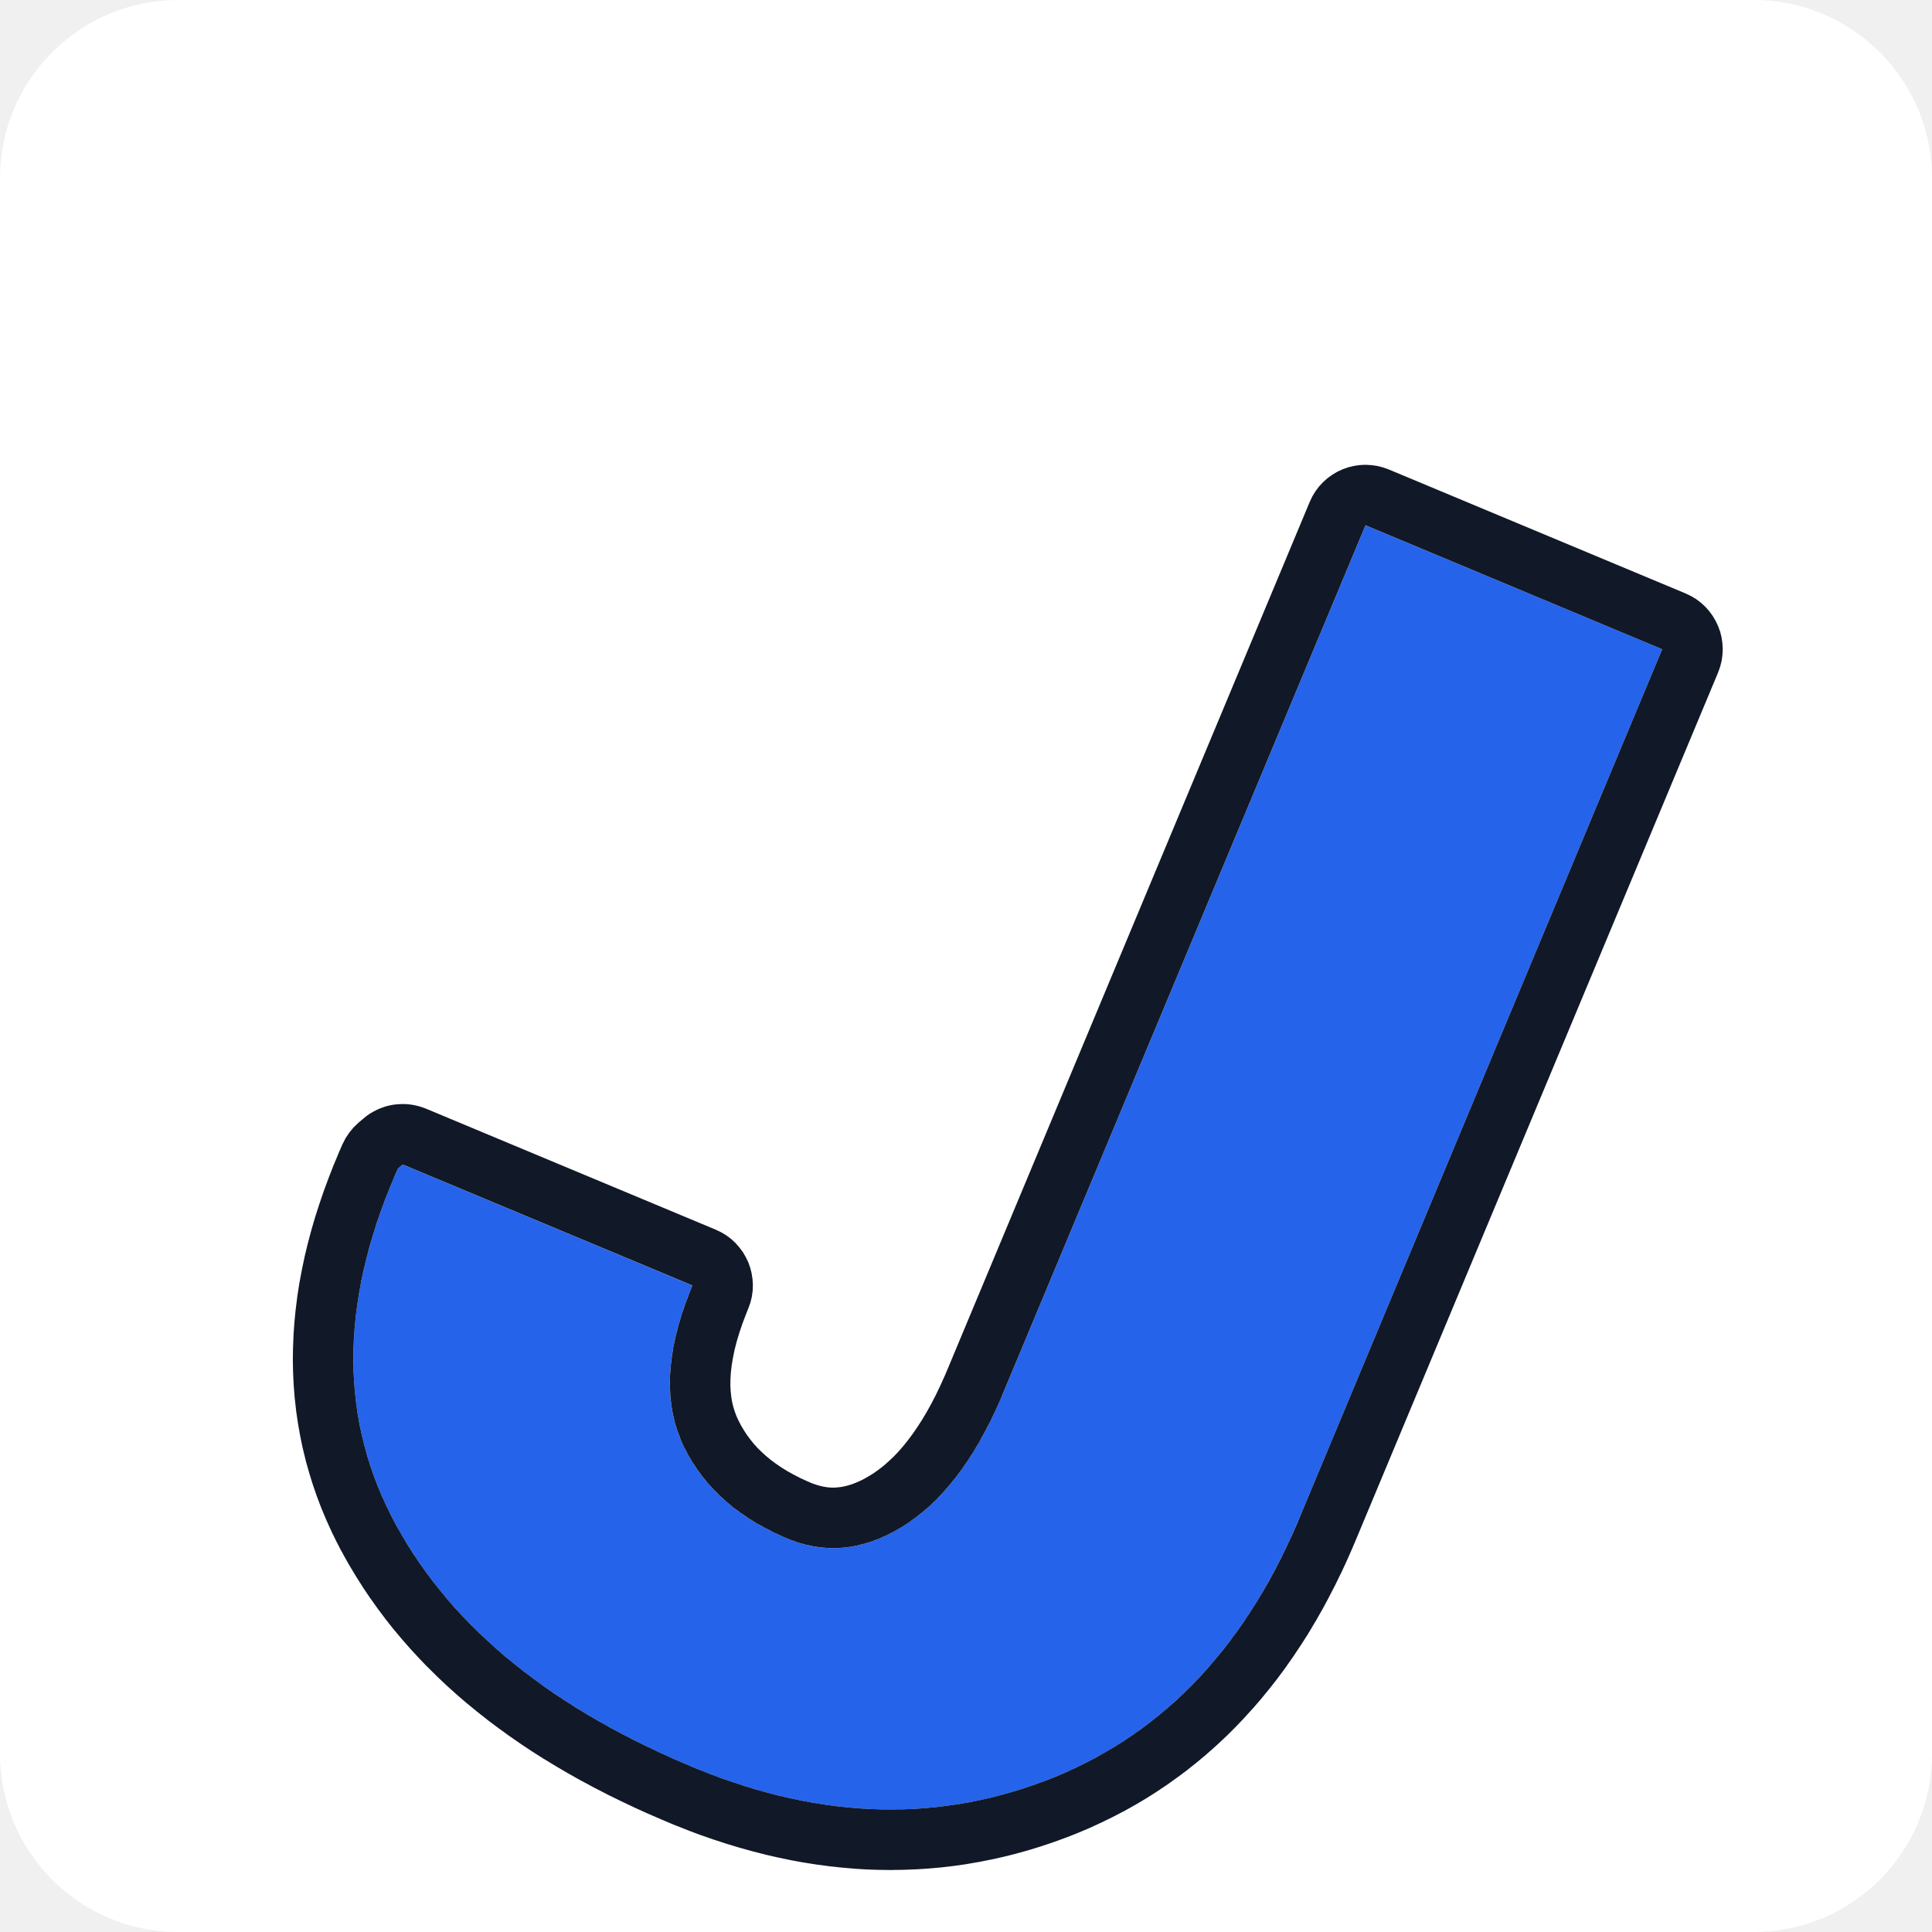
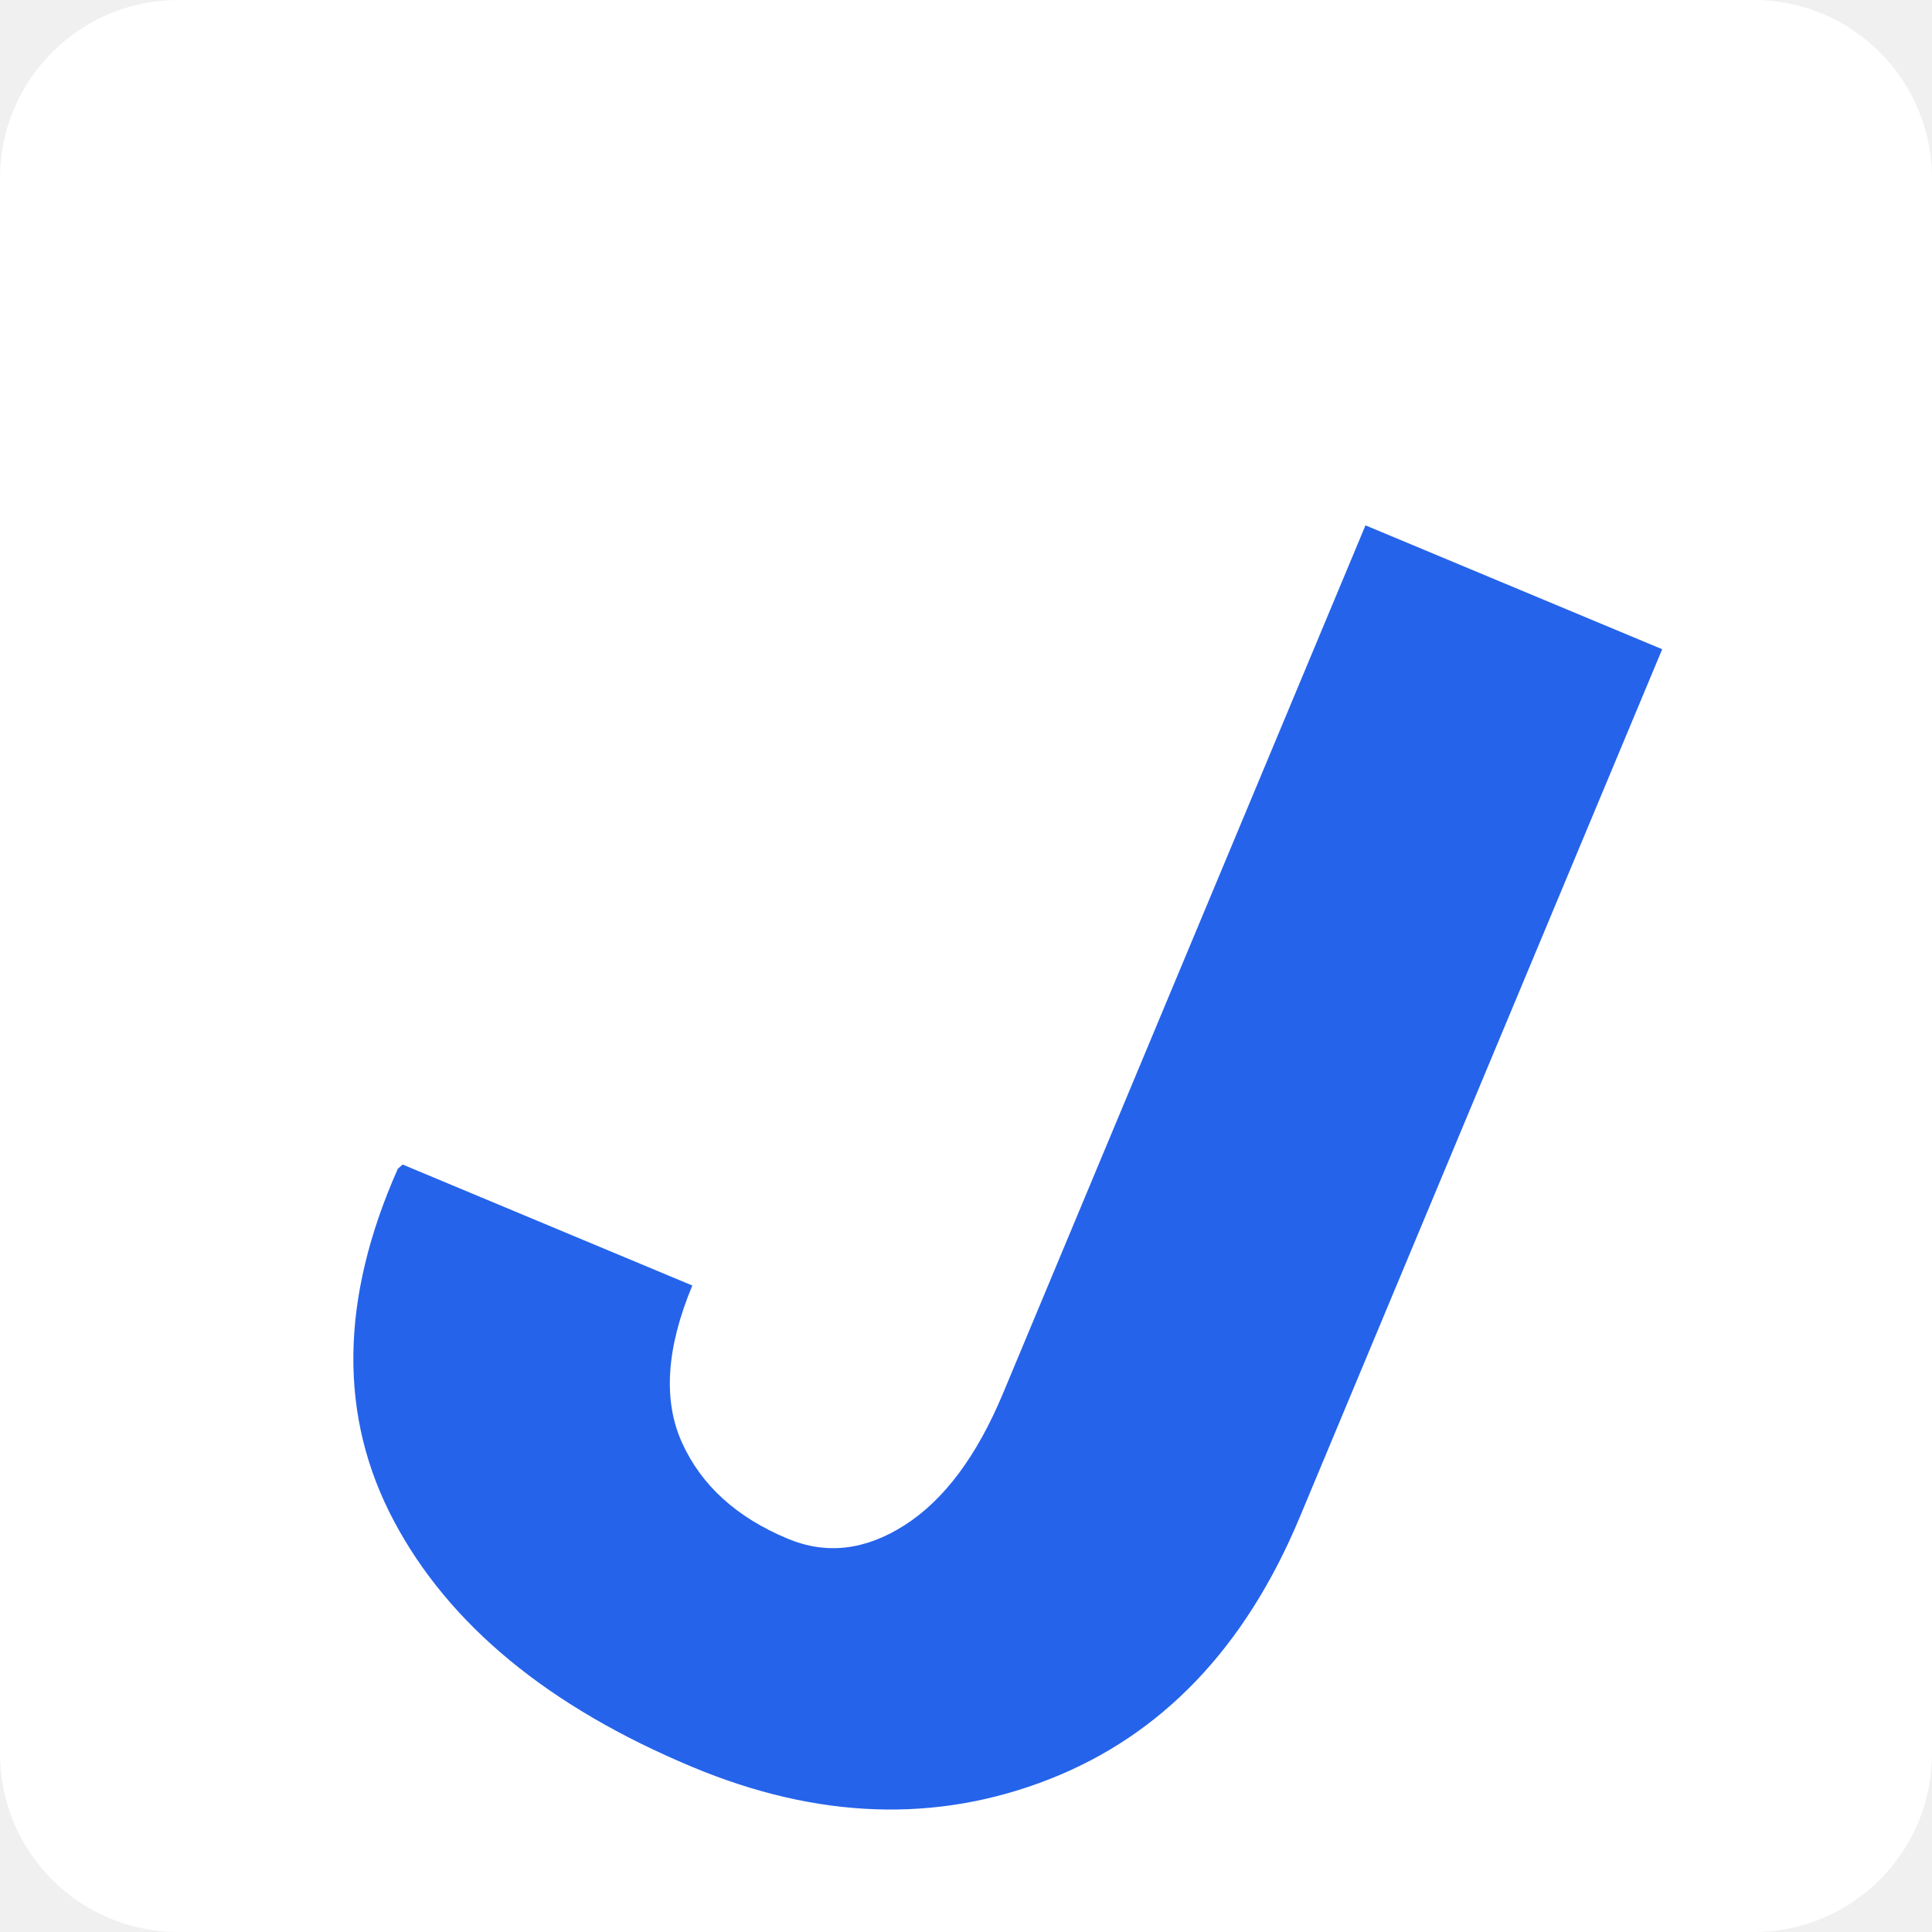
<svg xmlns="http://www.w3.org/2000/svg" width="260" height="260" viewBox="0 0 260 260">
  <rect width="260" height="260" rx="24" ry="24" fill="#ffffff" />
  <g transform="scale(1,-1) translate(0,-260)">
    <path d="M 137.21 173.82 L 177.14 157.15 L 128.35 40.31 Q 117.35 13.96 94.63 5.07 Q 71.9 -3.83 46.62 6.73 Q 17.56 18.87 6.43 39.89 Q -4.7 60.9 6.99 87.24 L 7.64 87.8 L 46.62 71.52 Q 41.35 58.88 45.26 50.31 Q 49.17 41.74 59.45 37.45 Q 67.25 34.19 75.19 39.27 Q 83.14 44.34 88.42 56.98 Z" transform="translate(46.55,15.48)" fill="#2563eb" />
-     <path d="M 83.19 2.35 L 84.68 2.37 L 84.89 2.38 L 86.38 2.44 L 86.59 2.45 L 88.07 2.55 L 88.28 2.57 L 89.75 2.70 L 89.96 2.73 L 91.43 2.90 L 91.64 2.93 L 93.11 3.14 L 93.31 3.18 L 94.77 3.43 L 94.98 3.47 L 96.43 3.76 L 96.64 3.80 L 98.09 4.13 L 98.29 4.18 L 99.74 4.54 L 99.94 4.60 L 101.38 5.00 L 101.58 5.06 L 103.01 5.50 L 103.20 5.56 L 104.63 6.04 L 104.83 6.11 L 106.25 6.63 L 106.39 6.68 L 107.10 6.95 L 107.20 6.99 L 107.90 7.27 L 108.05 7.33 L 109.45 7.92 L 109.65 8.01 L 111.02 8.64 L 111.22 8.73 L 112.57 9.39 L 112.77 9.49 L 114.10 10.18 L 114.30 10.28 L 115.60 11.01 L 115.80 11.12 L 117.08 11.88 L 117.27 12.00 L 118.53 12.79 L 118.72 12.92 L 119.95 13.74 L 120.14 13.87 L 121.35 14.74 L 121.53 14.87 L 122.73 15.76 L 122.90 15.90 L 124.07 16.83 L 124.24 16.97 L 125.39 17.94 L 125.55 18.08 L 126.68 19.08 L 126.84 19.23 L 127.94 20.26 L 128.10 20.41 L 129.17 21.48 L 129.32 21.63 L 130.38 22.74 L 130.52 22.89 L 131.55 24.03 L 131.69 24.18 L 132.70 25.35 L 132.83 25.51 L 133.82 26.72 L 133.95 26.88 L 134.91 28.11 L 135.03 28.27 L 135.97 29.54 L 136.08 29.70 L 137.00 31.01 L 137.11 31.17 L 138.00 32.51 L 138.11 32.67 L 138.98 34.04 L 139.08 34.20 L 139.92 35.61 L 140.02 35.77 L 140.84 37.21 L 140.93 37.36 L 141.73 38.84 L 141.81 39.00 L 142.59 40.51 L 142.67 40.66 L 143.42 42.20 L 143.50 42.35 L 144.23 43.93 L 144.30 44.08 L 145.01 45.69 L 145.05 45.80 L 145.42 46.66 L 194.21 163.49 L 194.49 164.28 L 194.69 165.07 L 194.80 165.87 L 194.84 166.67 L 194.79 167.45 L 194.68 168.23 L 194.49 168.99 L 194.22 169.73 L 193.89 170.43 L 193.49 171.11 L 193.03 171.74 L 192.51 172.33 L 191.92 172.87 L 191.28 173.36 L 190.58 173.78 L 189.83 174.14 L 149.90 190.82 L 149.11 191.10 L 148.32 191.30 L 147.52 191.41 L 146.73 191.45 L 145.94 191.41 L 145.16 191.29 L 144.40 191.10 L 143.67 190.84 L 142.96 190.51 L 142.29 190.11 L 141.65 189.65 L 141.06 189.12 L 140.52 188.54 L 140.03 187.89 L 139.61 187.20 L 139.25 186.44 L 90.48 69.65 L 90.18 68.94 L 89.57 67.59 L 88.97 66.33 L 88.35 65.13 L 87.73 64.01 L 87.10 62.95 L 86.46 61.96 L 85.82 61.03 L 85.18 60.17 L 84.54 59.37 L 83.89 58.63 L 83.25 57.96 L 82.60 57.35 L 81.96 56.78 L 81.32 56.28 L 80.64 55.79 L 80.36 55.61 L 80.07 55.43 L 79.38 55.03 L 78.77 54.72 L 78.18 54.46 L 77.63 54.25 L 77.11 54.09 L 76.61 53.97 L 76.13 53.88 L 75.68 53.83 L 75.23 53.80 L 74.79 53.81 L 74.34 53.85 L 73.89 53.92 L 73.42 54.02 L 72.93 54.16 L 72.35 54.36 L 72.12 54.45 L 71.68 54.64 L 70.68 55.10 L 69.79 55.56 L 68.94 56.03 L 68.15 56.52 L 67.42 57.02 L 66.73 57.53 L 66.09 58.06 L 65.50 58.60 L 64.94 59.15 L 64.43 59.71 L 63.96 60.30 L 63.52 60.89 L 63.11 61.52 L 62.73 62.16 L 62.36 62.88 L 62.23 63.16 L 62.12 63.40 L 61.87 64.07 L 61.68 64.69 L 61.52 65.35 L 61.41 66.04 L 61.33 66.78 L 61.29 67.57 L 61.30 68.42 L 61.36 69.32 L 61.47 70.28 L 61.64 71.29 L 61.86 72.36 L 62.15 73.49 L 62.51 74.68 L 62.93 75.92 L 63.43 77.23 L 63.71 77.93 L 63.99 78.71 L 64.18 79.50 L 64.29 80.29 L 64.32 81.09 L 64.27 81.87 L 64.15 82.64 L 63.96 83.40 L 63.70 84.13 L 63.36 84.83 L 62.97 85.50 L 62.50 86.13 L 61.98 86.72 L 61.40 87.26 L 60.76 87.74 L 60.06 88.16 L 59.31 88.52 L 20.33 104.80 L 19.79 105.00 L 19.24 105.16 L 18.69 105.29 L 18.14 105.37 L 17.58 105.42 L 17.02 105.42 L 16.46 105.39 L 15.91 105.33 L 15.36 105.22 L 14.83 105.08 L 14.30 104.89 L 13.78 104.68 L 13.28 104.42 L 12.79 104.14 L 12.32 103.81 L 11.88 103.45 L 11.22 102.89 L 10.57 102.26 L 9.99 101.56 L 9.49 100.80 L 9.08 99.99 L 8.72 99.17 L 8.67 99.05 L 7.99 97.42 L 7.92 97.26 L 7.28 95.63 L 7.22 95.46 L 6.62 93.85 L 6.56 93.68 L 6.01 92.07 L 5.95 91.89 L 5.44 90.30 L 5.38 90.11 L 4.92 88.53 L 4.87 88.34 L 4.45 86.77 L 4.40 86.57 L 4.02 85.00 L 3.98 84.80 L 3.65 83.25 L 3.61 83.04 L 3.32 81.49 L 3.28 81.28 L 3.04 79.74 L 3.01 79.52 L 2.82 78.00 L 2.79 77.77 L 2.64 76.26 L 2.62 76.03 L 2.51 74.53 L 2.50 74.29 L 2.44 72.80 L 2.43 72.56 L 2.41 71.08 L 2.41 70.83 L 2.44 69.36 L 2.45 69.11 L 2.52 67.65 L 2.54 67.40 L 2.65 65.95 L 2.68 65.70 L 2.84 64.26 L 2.87 64.01 L 3.08 62.58 L 3.12 62.32 L 3.37 60.91 L 3.42 60.65 L 3.71 59.24 L 3.77 58.99 L 4.11 57.59 L 4.17 57.34 L 4.56 55.96 L 4.63 55.71 L 5.06 54.33 L 5.14 54.09 L 5.61 52.72 L 5.70 52.48 L 6.21 51.13 L 6.31 50.89 L 6.87 49.55 L 6.97 49.32 L 7.58 47.98 L 7.68 47.76 L 8.33 46.44 L 8.42 46.27 L 8.76 45.61 L 8.81 45.51 L 9.17 44.86 L 9.24 44.72 L 9.97 43.42 L 10.08 43.24 L 10.85 41.96 L 10.96 41.78 L 11.76 40.52 L 11.87 40.34 L 12.71 39.09 L 12.83 38.92 L 13.70 37.70 L 13.82 37.53 L 14.73 36.32 L 14.85 36.15 L 15.79 34.96 L 15.92 34.80 L 16.90 33.63 L 17.03 33.47 L 18.04 32.32 L 18.17 32.17 L 19.22 31.03 L 19.35 30.89 L 20.43 29.76 L 20.57 29.63 L 21.69 28.52 L 21.82 28.39 L 22.97 27.30 L 23.11 27.17 L 24.30 26.10 L 24.43 25.98 L 25.65 24.93 L 25.79 24.81 L 27.05 23.78 L 27.19 23.66 L 28.48 22.65 L 28.61 22.54 L 29.94 21.54 L 30.08 21.44 L 31.44 20.45 L 31.57 20.36 L 32.97 19.39 L 33.10 19.30 L 34.53 18.35 L 34.67 18.26 L 36.13 17.33 L 36.27 17.25 L 37.77 16.34 L 37.90 16.26 L 39.43 15.36 L 39.56 15.29 L 41.13 14.41 L 41.26 14.34 L 42.86 13.48 L 42.99 13.41 L 44.63 12.57 L 44.75 12.50 L 46.43 11.68 L 46.55 11.62 L 48.26 10.81 L 48.38 10.75 L 50.12 9.96 L 50.24 9.91 L 52.11 9.10 L 53.08 8.69 L 53.87 8.36 L 53.98 8.32 L 55.55 7.70 L 55.70 7.64 L 57.27 7.05 L 57.43 7.00 L 59.00 6.45 L 59.16 6.40 L 60.72 5.89 L 60.88 5.84 L 62.44 5.37 L 62.61 5.32 L 64.16 4.89 L 64.33 4.84 L 65.88 4.45 L 66.05 4.40 L 67.59 4.05 L 67.78 4.01 L 69.31 3.69 L 69.50 3.65 L 71.03 3.37 L 71.22 3.34 L 72.74 3.10 L 72.93 3.07 L 74.45 2.87 L 74.65 2.84 L 76.17 2.68 L 76.37 2.66 L 77.88 2.53 L 78.08 2.51 L 79.58 2.42 L 79.79 2.41 L 81.29 2.36 L 81.49 2.36 L 82.99 2.34 Z M 81.57 10.50 L 80.07 10.55 L 78.56 10.64 L 77.05 10.77 L 75.54 10.93 L 74.02 11.14 L 72.49 11.38 L 70.96 11.66 L 69.43 11.98 L 67.89 12.33 L 66.34 12.73 L 64.79 13.16 L 63.24 13.63 L 61.68 14.14 L 60.11 14.68 L 58.54 15.27 L 56.97 15.89 L 56.18 16.21 L 55.27 16.60 L 53.49 17.37 L 51.74 18.17 L 50.03 18.98 L 48.36 19.80 L 46.72 20.65 L 45.11 21.51 L 43.54 22.39 L 42.00 23.29 L 40.50 24.20 L 39.03 25.14 L 37.60 26.08 L 36.21 27.05 L 34.85 28.04 L 33.52 29.04 L 32.23 30.06 L 30.97 31.09 L 29.75 32.15 L 28.57 33.22 L 27.42 34.30 L 26.30 35.41 L 25.22 36.53 L 24.17 37.67 L 23.16 38.83 L 22.19 40.01 L 21.24 41.20 L 20.34 42.41 L 19.47 43.63 L 18.63 44.88 L 17.83 46.14 L 17.07 47.42 L 16.33 48.72 L 15.98 49.37 L 15.64 50.03 L 14.99 51.35 L 14.38 52.69 L 13.82 54.03 L 13.30 55.39 L 12.83 56.75 L 12.40 58.13 L 12.02 59.52 L 11.68 60.91 L 11.38 62.32 L 11.13 63.74 L 10.93 65.16 L 10.77 66.60 L 10.65 68.05 L 10.58 69.51 L 10.55 70.98 L 10.57 72.46 L 10.63 73.95 L 10.74 75.45 L 10.89 76.96 L 11.09 78.48 L 11.33 80.01 L 11.61 81.56 L 11.94 83.11 L 12.32 84.67 L 12.73 86.25 L 13.20 87.83 L 13.70 89.42 L 14.26 91.03 L 14.85 92.64 L 15.50 94.27 L 16.18 95.90 L 16.54 96.72 L 17.19 97.29 L 56.18 81.01 L 55.86 80.22 L 55.27 78.67 L 54.75 77.15 L 54.31 75.67 L 53.94 74.22 L 53.63 72.80 L 53.41 71.41 L 53.25 70.05 L 53.16 68.72 L 53.15 67.43 L 53.21 66.17 L 53.34 64.94 L 53.54 63.74 L 53.81 62.57 L 54.16 61.44 L 54.58 60.33 L 54.81 59.79 L 55.06 59.26 L 55.60 58.22 L 56.19 57.22 L 56.83 56.25 L 57.52 55.31 L 58.25 54.41 L 59.04 53.54 L 59.88 52.70 L 60.77 51.89 L 61.70 51.12 L 62.69 50.39 L 63.73 49.68 L 64.81 49.01 L 65.95 48.38 L 67.13 47.77 L 68.37 47.20 L 69.00 46.93 L 69.49 46.74 L 70.47 46.39 L 71.44 46.12 L 72.42 45.91 L 73.40 45.76 L 74.38 45.68 L 75.36 45.66 L 76.35 45.71 L 77.33 45.82 L 78.31 46.00 L 79.30 46.25 L 80.29 46.55 L 81.28 46.93 L 82.27 47.37 L 83.26 47.87 L 84.25 48.44 L 84.75 48.75 L 85.24 49.07 L 86.21 49.77 L 87.16 50.52 L 88.10 51.33 L 89.01 52.20 L 89.89 53.13 L 90.76 54.12 L 91.61 55.17 L 92.44 56.28 L 93.24 57.44 L 94.03 58.67 L 94.79 59.95 L 95.53 61.30 L 96.26 62.70 L 96.96 64.16 L 97.64 65.68 L 97.97 66.47 L 146.76 183.31 L 186.69 166.63 L 137.90 49.79 L 137.56 48.97 L 136.85 47.36 L 136.11 45.78 L 135.36 44.24 L 134.58 42.73 L 133.78 41.25 L 132.95 39.81 L 132.10 38.40 L 131.23 37.03 L 130.34 35.69 L 129.42 34.38 L 128.48 33.11 L 127.52 31.87 L 126.53 30.67 L 125.53 29.50 L 124.50 28.36 L 123.44 27.26 L 122.37 26.20 L 121.27 25.16 L 120.14 24.16 L 119.00 23.20 L 117.83 22.27 L 116.64 21.37 L 115.42 20.51 L 114.19 19.68 L 112.93 18.89 L 111.64 18.13 L 110.34 17.40 L 109.01 16.71 L 107.66 16.05 L 106.28 15.42 L 104.89 14.83 L 104.18 14.55 L 103.47 14.28 L 102.04 13.76 L 100.61 13.28 L 99.18 12.84 L 97.74 12.44 L 96.29 12.07 L 94.84 11.74 L 93.39 11.45 L 91.93 11.20 L 90.46 10.99 L 88.99 10.81 L 87.52 10.67 L 86.04 10.57 L 84.55 10.51 L 83.06 10.49 Z" transform="translate(37,6)" fill="#111827" />
  </g>
</svg>
